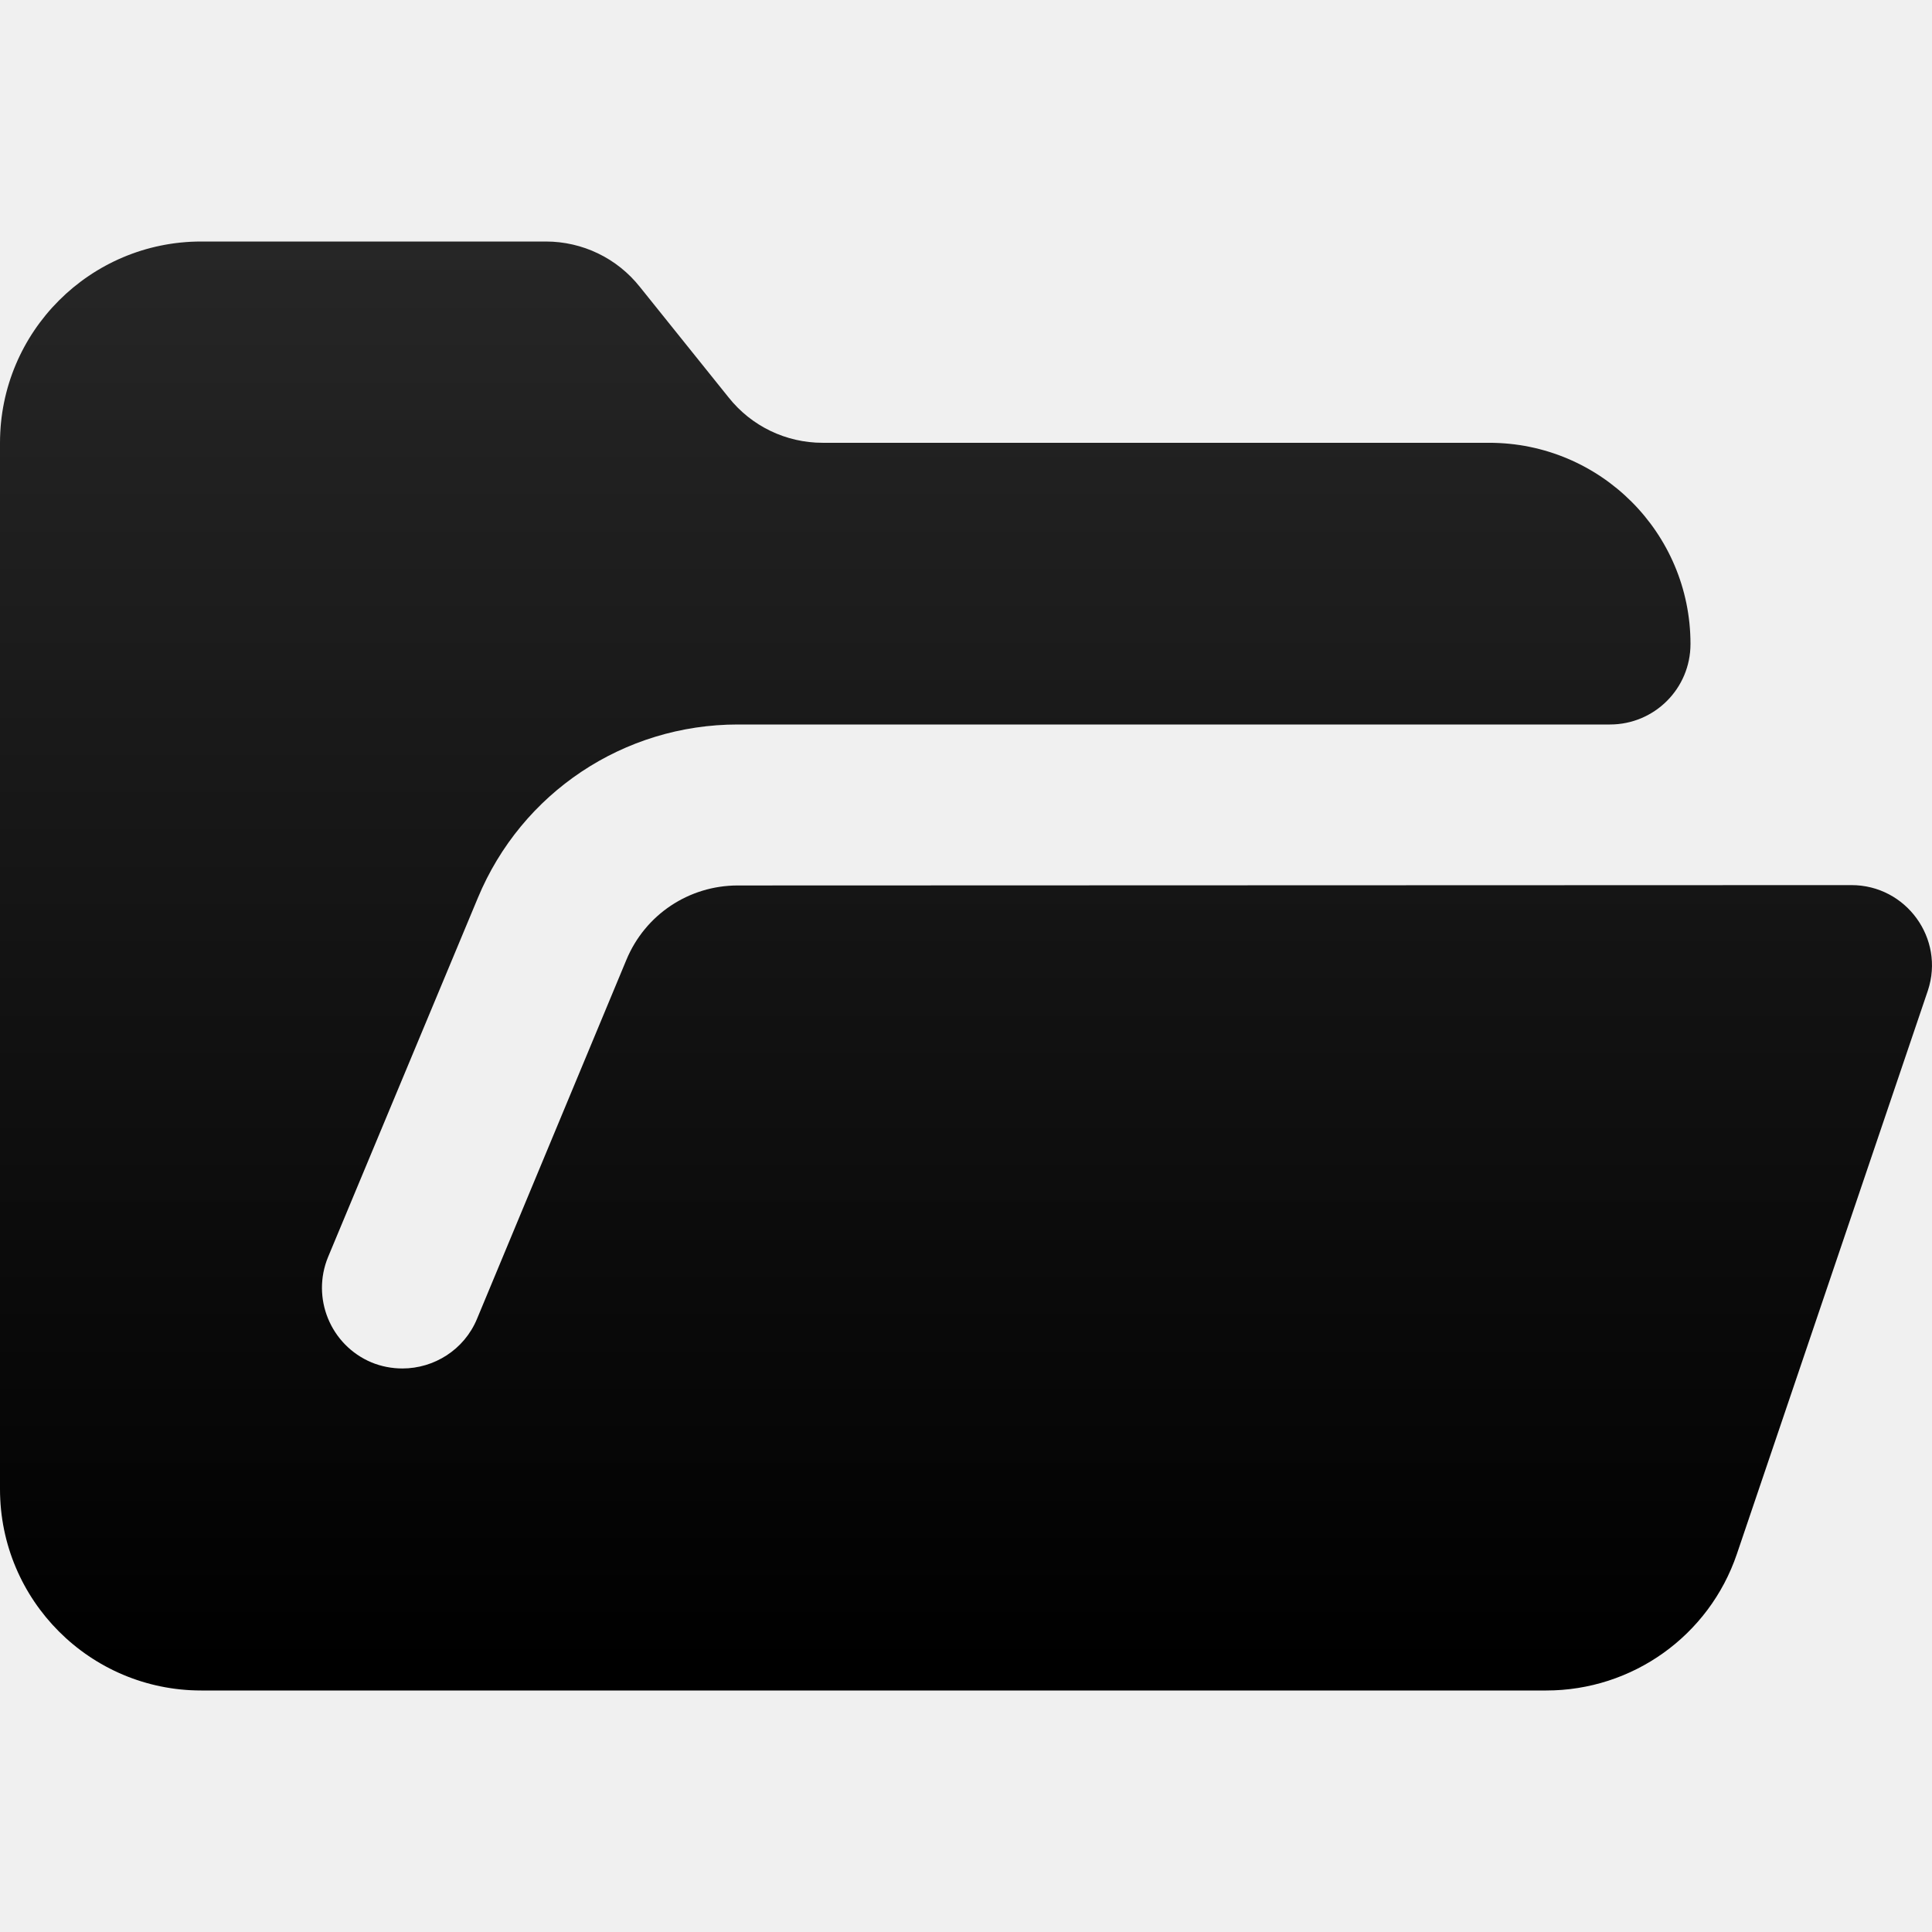
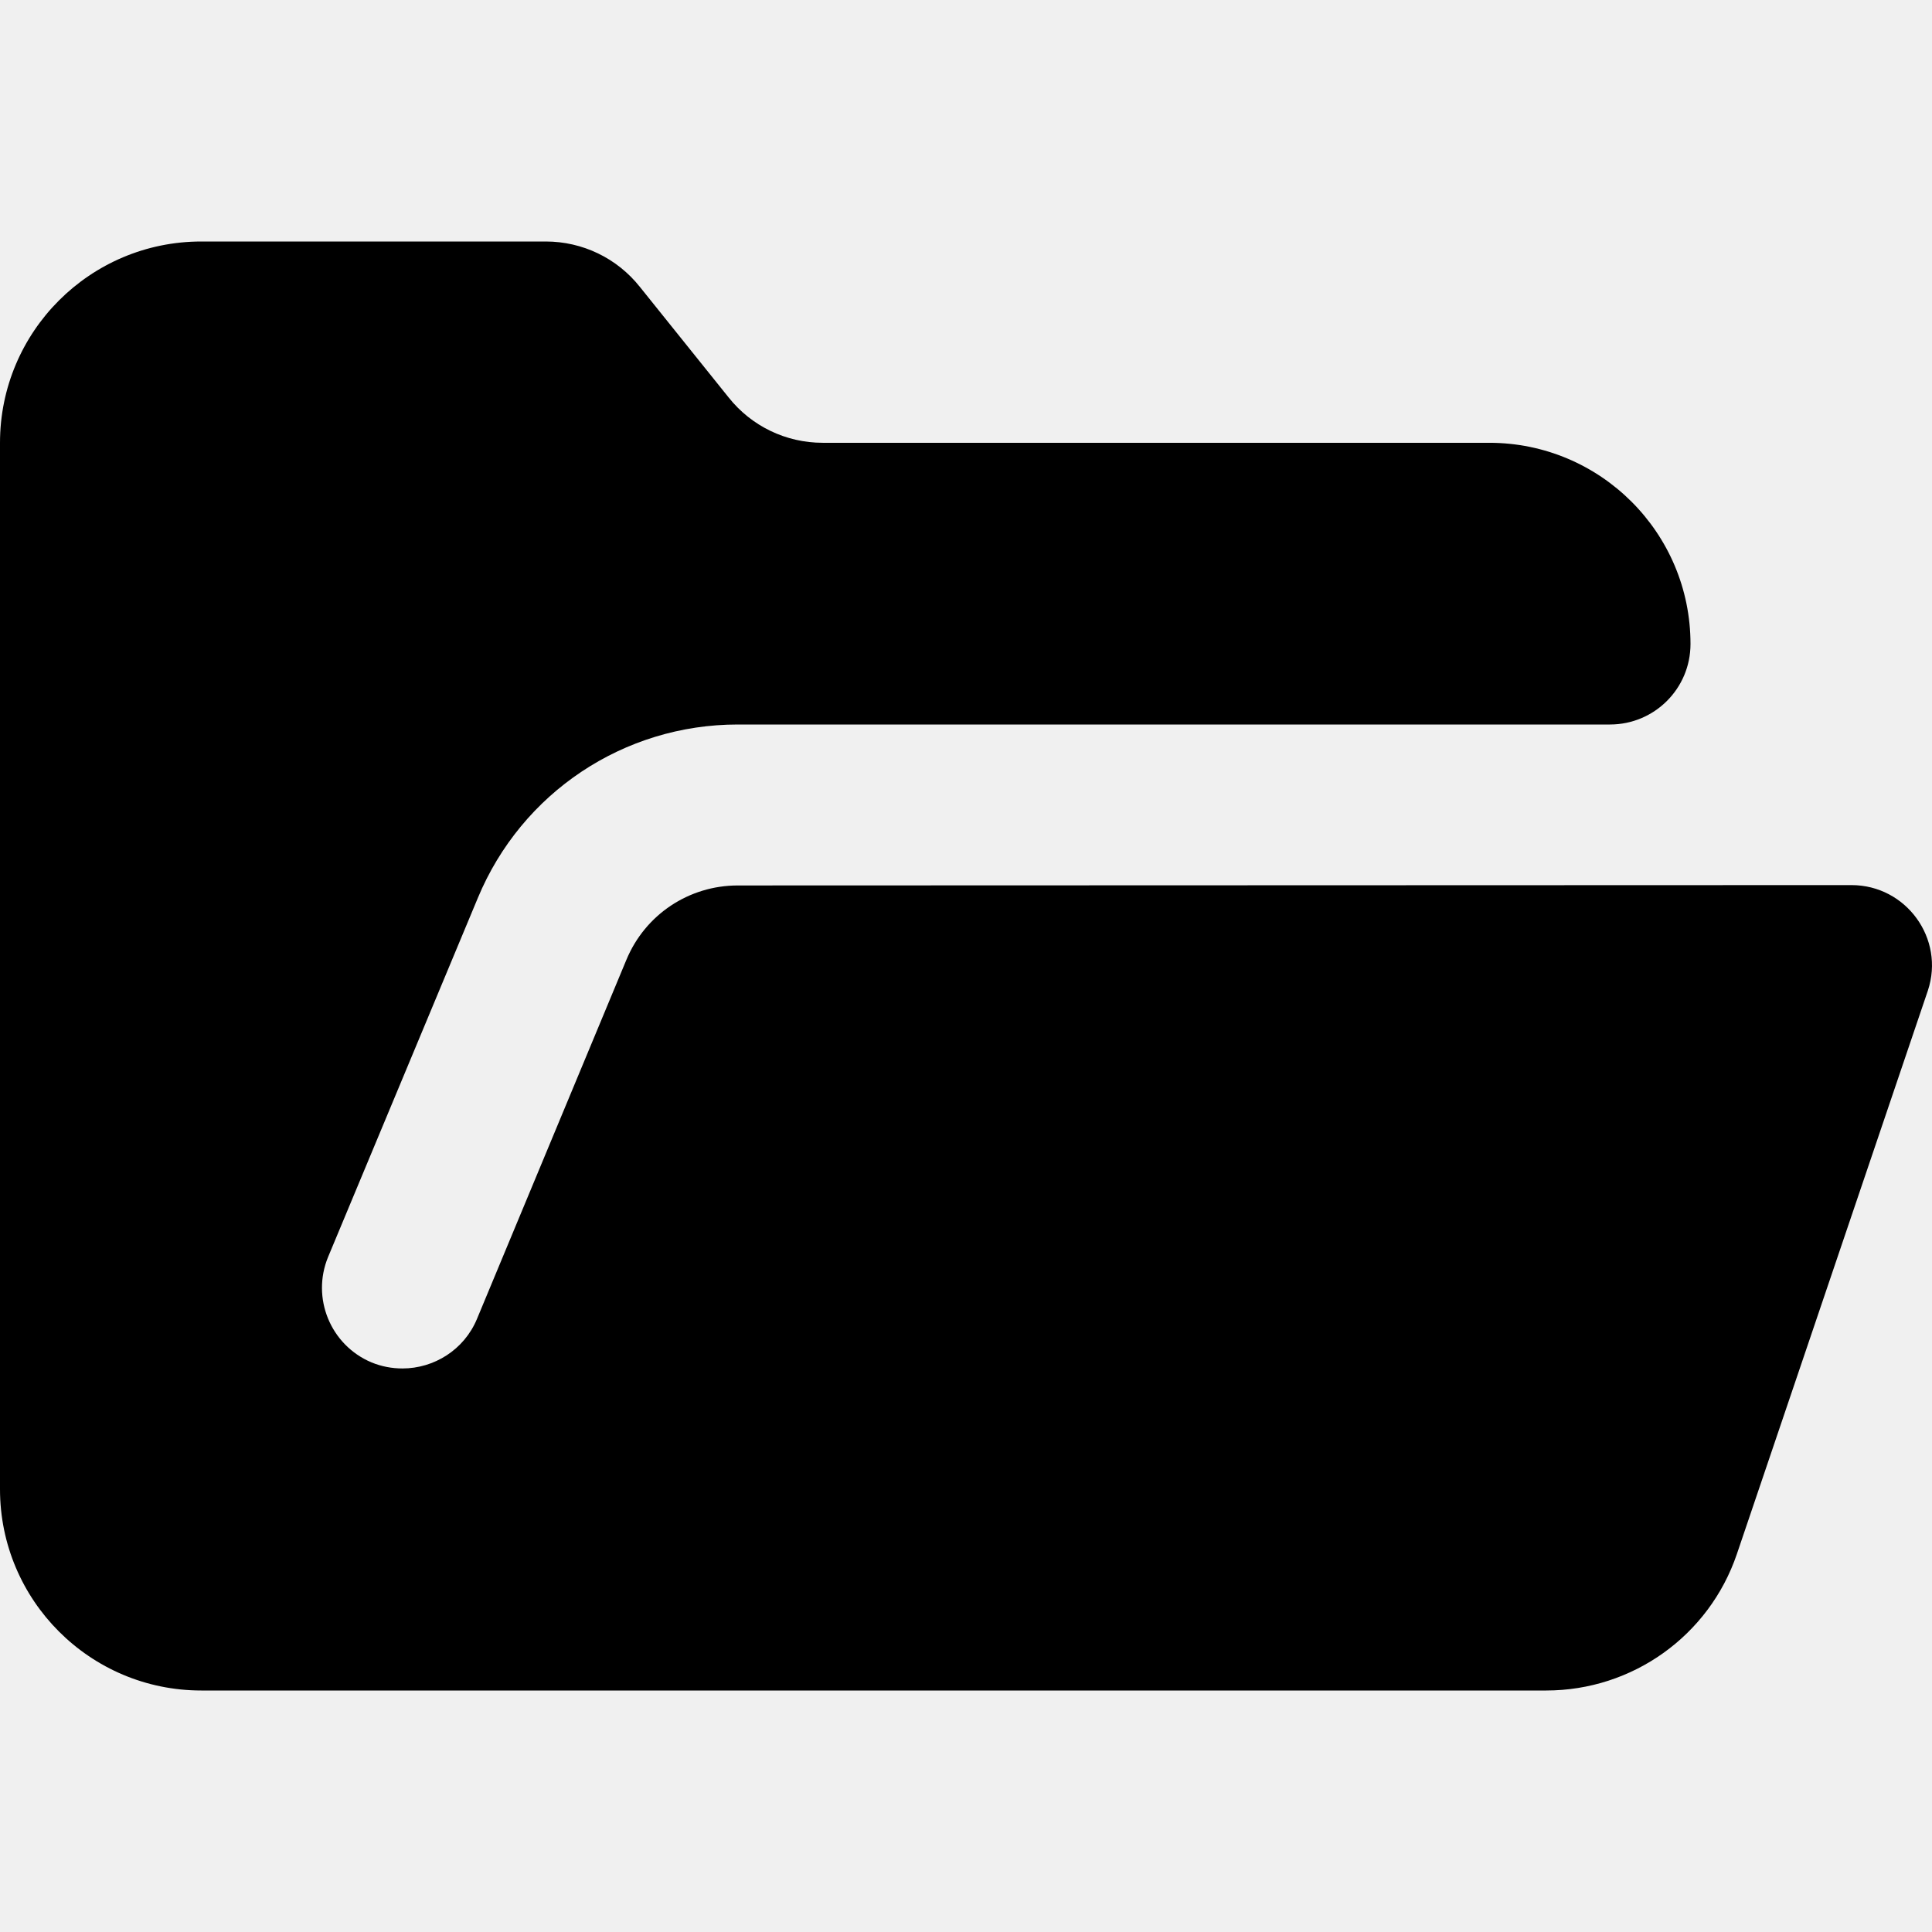
- <svg xmlns="http://www.w3.org/2000/svg" xmlns:xlink="http://www.w3.org/1999/xlink" width="16px" height="16px" viewBox="0 0 16 16" version="1.1">
-   <defs>
-     <linearGradient x1="50%" y1="0%" x2="50%" y2="98.523%" id="linearGradient-1">
-       <stop stop-color="currentColor" stop-opacity="0.85" offset="0%" />
-       <stop stop-color="currentColor" offset="100%" />
-     </linearGradient>
-     <path d="M15.966,8.203 L14.384,12.87 C14.154,13.547 13.519,14 12.805,14 L1.667,14 C0.746,14 0,13.253 0,12.333 L0,3.667 C0,2.747 0.746,2 1.667,2 L4.52,2 C4.823,2 5.11,2.137 5.3,2.377 L6.033,3.29 C6.223,3.53 6.51,3.667 6.813,3.667 L12.333,3.667 C13.254,3.667 14,4.413 14,5.333 C14,5.703 13.701,6 13.333,6 L6.11,6 C5.167,6 4.32,6.563 3.957,7.437 L2.717,10.41 C2.577,10.75 2.737,11.14 3.077,11.283 C3.16,11.317 3.247,11.333 3.333,11.333 C3.593,11.333 3.843,11.18 3.95,10.923 L5.187,7.95 C5.343,7.573 5.707,7.333 6.11,7.333 L15.333,7.33 C15.786,7.33 16.108,7.773 15.966,8.203" id="path-2" />
-   </defs>
-   <g id="Icon/Editor/Flow" stroke="none" stroke-width="1" fill="none" fill-rule="evenodd">
-     <g id="Icon/Visuals/Tree/Group_Selected">
-       <g id="Group-32">
-         <rect id="Rectangle" fill-rule="nonzero" x="0" y="0" width="16" height="16" />
-         <g id="Fill-215">
-           <use fill="#FFFFFF" xlink:href="#path-2" />
-           <use fill="url(#linearGradient-1)" xlink:href="#path-2" />
-         </g>
-       </g>
-     </g>
+ <svg xmlns="http://www.w3.org/2000/svg" width="16px" height="16px" viewBox="0 0 16 16" version="1.1">
+   <g stroke="none" stroke-width="1" fill="none" fill-rule="evenodd">
+     <path fill="currentColor" d="M15.966,8.203 L14.384,12.87 C14.154,13.547 13.519,14 12.805,14 L1.667,14 C0.746,14 0,13.253 0,12.333 L0,3.667 C0,2.747 0.746,2 1.667,2 L4.52,2 C4.823,2 5.11,2.137 5.3,2.377 L6.033,3.29 C6.223,3.53 6.51,3.667 6.813,3.667 L12.333,3.667 C13.254,3.667 14,4.413 14,5.333 C14,5.703 13.701,6 13.333,6 L6.11,6 C5.167,6 4.32,6.563 3.957,7.437 L2.717,10.41 C2.577,10.75 2.737,11.14 3.077,11.283 C3.16,11.317 3.247,11.333 3.333,11.333 C3.593,11.333 3.843,11.18 3.95,10.923 L5.187,7.95 C5.343,7.573 5.707,7.333 6.11,7.333 L15.333,7.33 C15.786,7.33 16.108,7.773 15.966,8.203" id="path-2" />
  </g>
</svg>
